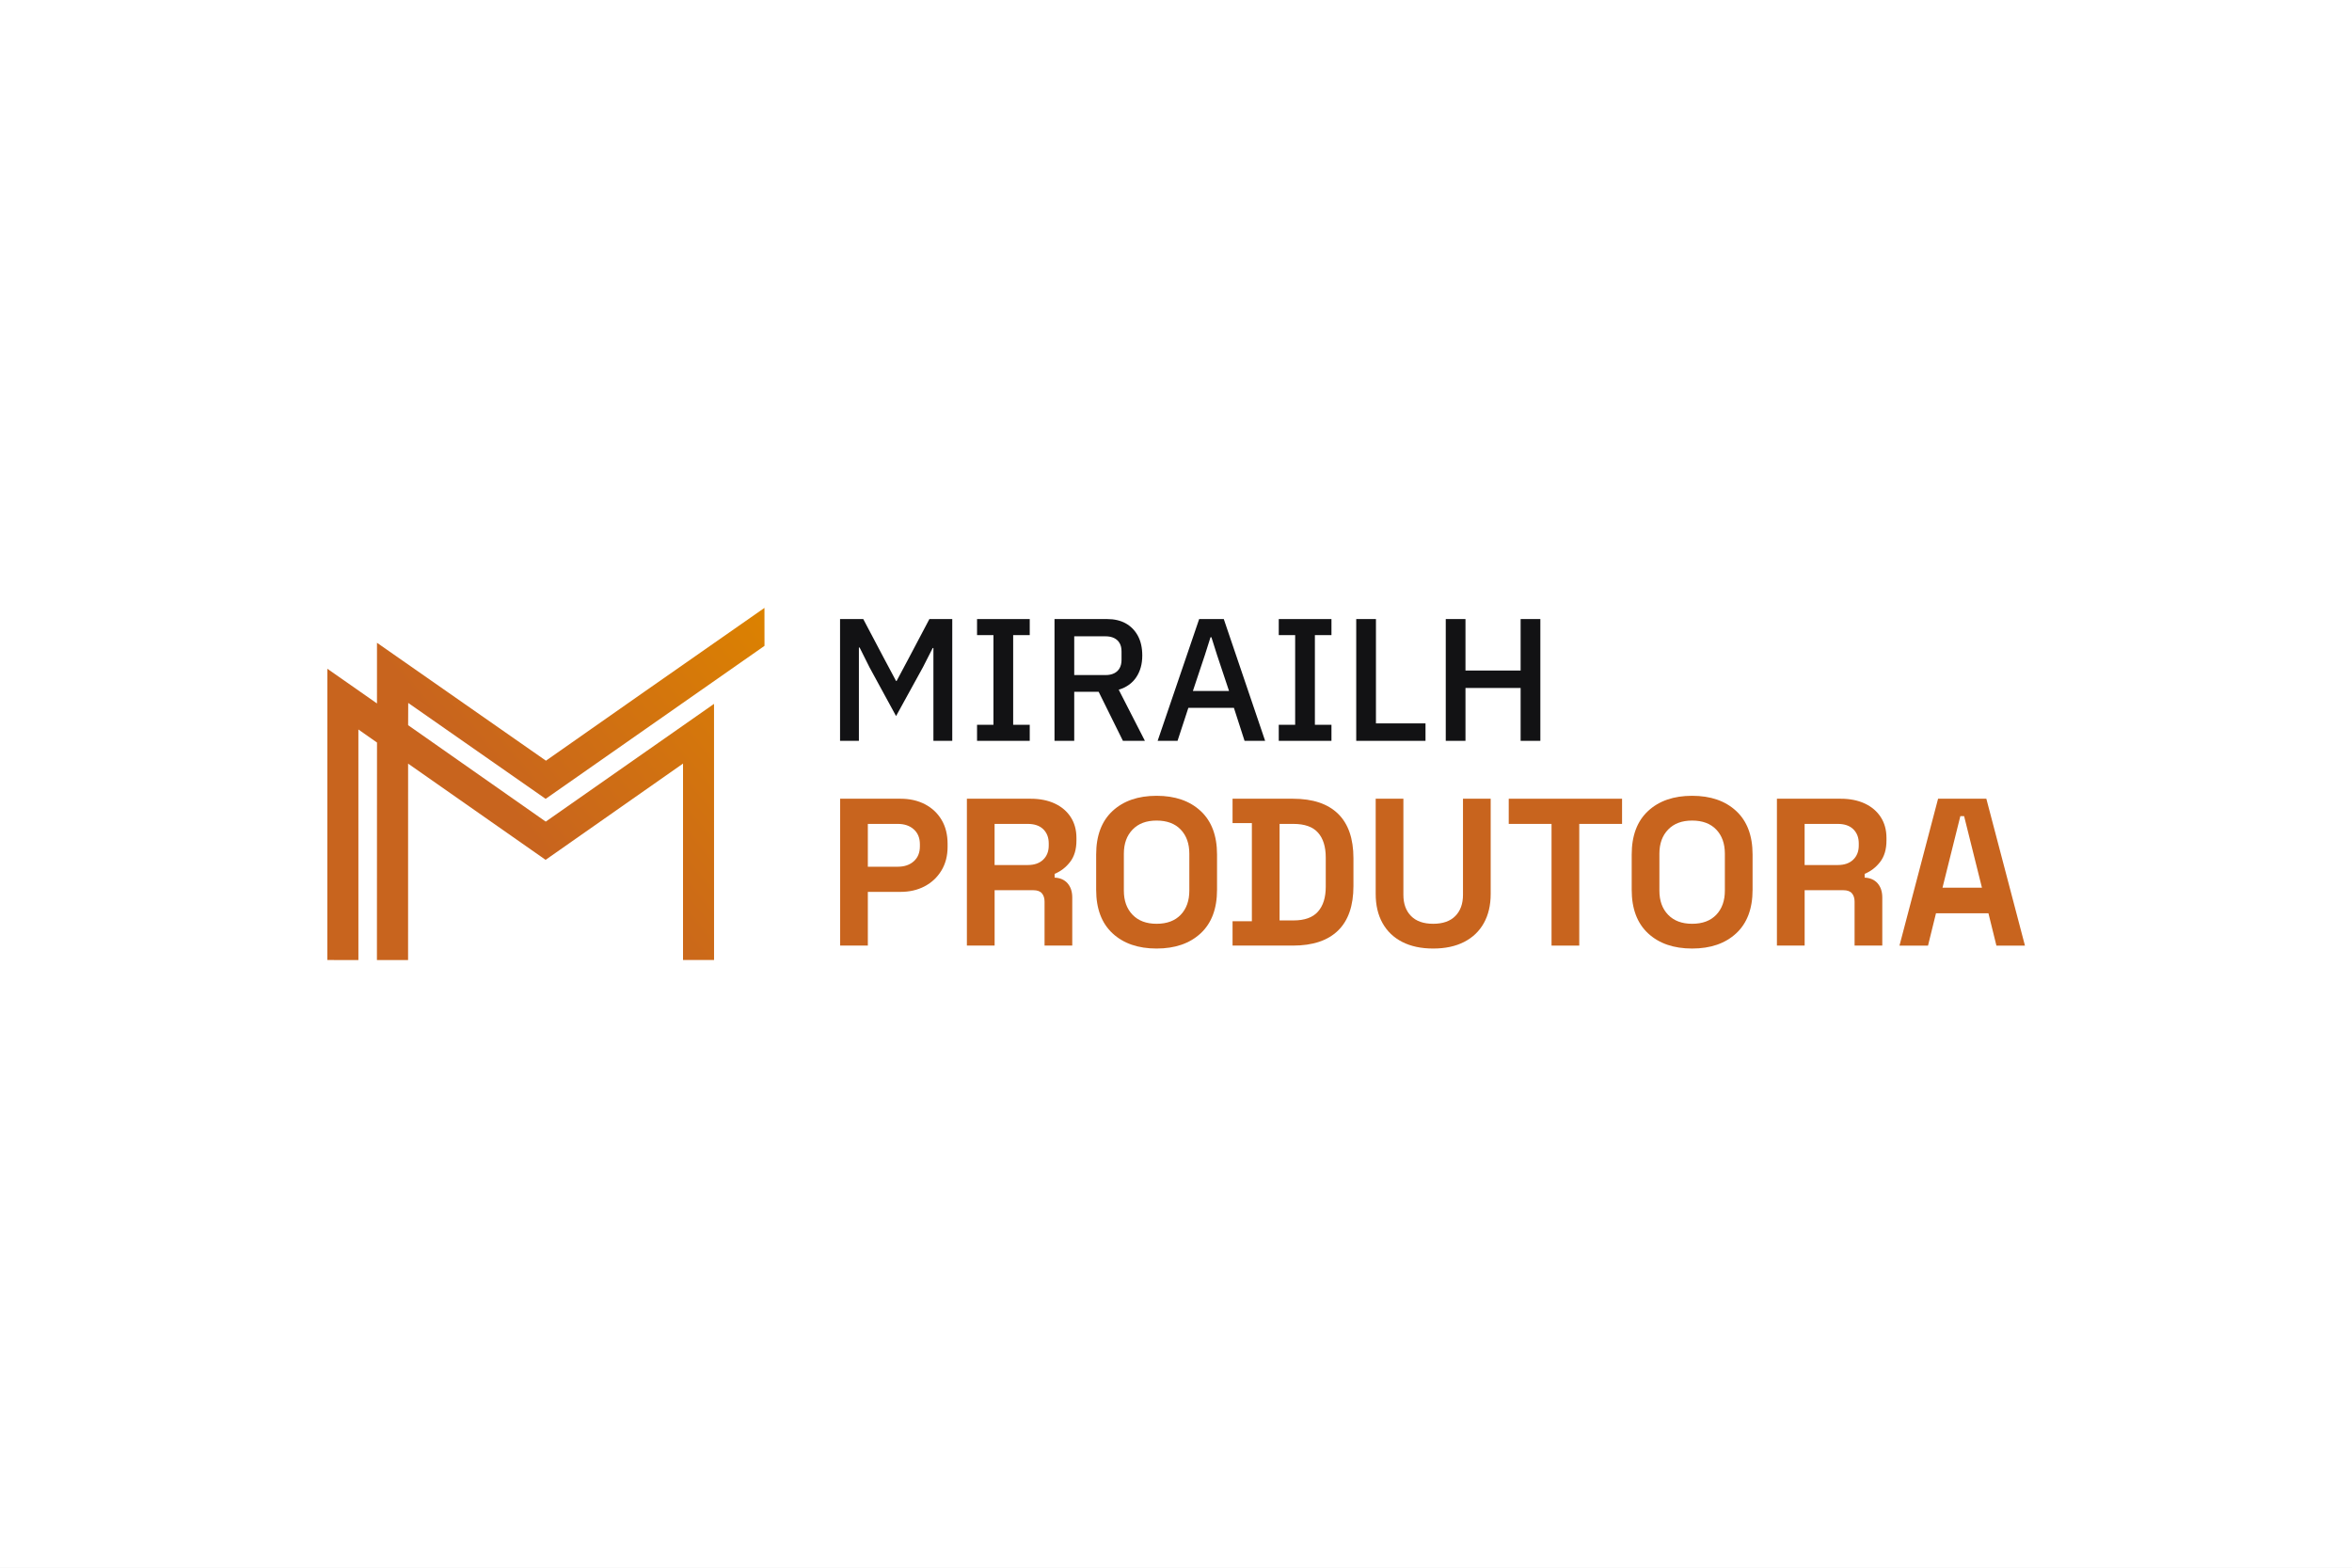
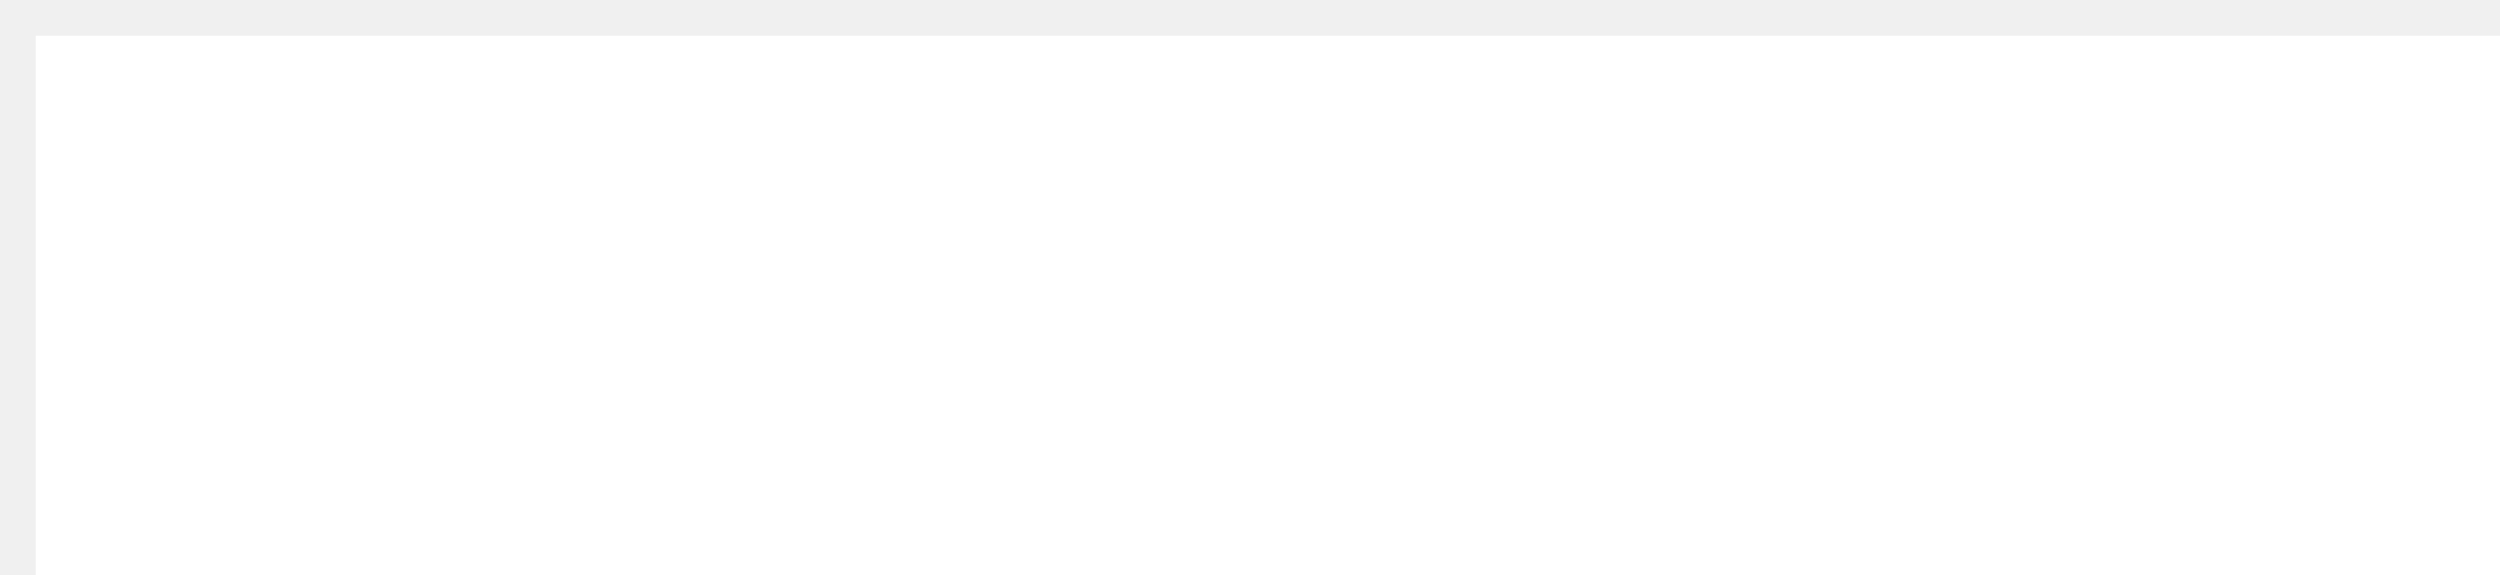
- <svg xmlns="http://www.w3.org/2000/svg" width="1800" height="1200" viewBox="0 0 1800 1200">
+ <svg xmlns="http://www.w3.org/2000/svg" width="1400" height="322" viewBox="-20 -20 1400 322">
  <defs>
    <linearGradient id="Gradiente_sem_nome_868" x1="-765.93" y1="527.36" x2="-421.71" y2="238.53" gradientUnits="userSpaceOnUse">
      <stop offset="0" stop-color="#c8641e" />
      <stop offset=".42" stop-color="#c8641e" />
      <stop offset="1" stop-color="#dc8200" />
    </linearGradient>
  </defs>
  <rect x="0" y="0" width="1800" height="1200" fill="#ffffff" />
-   <g transform="translate(250,464.75) scale(0.9559)">
+   <g transform="translate(0,412.7) scale(1.3235)">
    <g transform="translate(-367,-237)">
      <g transform="translate(1140,0)">
        <polygon fill="url(#Gradiente_sem_nome_868)" points="-707.8 362.29 -707.82 519.57 -732.76 519.57 -732.7 345.42 -747.61 334.96 -747.59 519.59 -772.47 519.56 -772.44 286.34 -732.72 314.11 -732.71 265.52 -597.44 359.95 -518.71 304.78 -422.5 237.6 -422.47 267.99 -597.68 390.51 -707.71 313.7 -707.78 331.52 -597.61 408.74 -462.88 314.45 -462.85 519.53 -487.7 519.53 -487.69 362.25 -597.72 439.35 -707.8 362.29" />
      </g>
    </g>
    <g transform="translate(329,-651.5)">
      <g transform="translate(1140,0)" fill="#121214">
        <path d="M-1057.98,758.55v-97.52h18.58l16.07,30.46,10.2,19.14h.42l10.2-19.14,16.07-30.46h18.3v97.52h-15.09v-74.33h-.56l-7.82,15.37-21.52,39.12-21.24-38.98-7.96-15.93h-.56v74.75h-15.09Z" />
        <path d="M-906.11,758.55h-42.19v-12.85h13.13v-71.81h-13.13v-12.85h42.19v12.85h-13.27v71.81h13.27v12.85Z" />
        <path d="M-870.49,719.29v39.26h-15.79v-97.52h42.05c5.87,0,10.87,1.17,15.02,3.49,4.14,2.33,7.38,5.66,9.71,9.99,2.33,4.33,3.49,9.57,3.49,15.72,0,6.8-1.61,12.6-4.82,17.39-3.21,4.8-7.89,8.13-14.04,9.99l20.96,40.94h-17.6l-19.42-39.26h-19.56ZM-870.49,705.88h25.15c2.61,0,4.87-.46,6.78-1.4,1.91-.93,3.38-2.31,4.4-4.12,1.02-1.82,1.54-4.03,1.54-6.64v-6.71c0-2.7-.51-4.94-1.54-6.71-1.03-1.77-2.49-3.12-4.4-4.05-1.91-.93-4.17-1.4-6.78-1.4h-25.15v31.02Z" />
        <path d="M-717.64,758.55h-16.49l-8.52-26.41h-36.47l-8.66,26.41h-15.93l33.25-97.52h19.7l33.11,97.52ZM-746.56,718.6l-9.64-28.92-4.47-14.11h-.7l-4.47,14.11-9.64,28.92h28.92Z" />
        <path d="M-664.55,758.55h-42.19v-12.85h13.13v-71.81h-13.13v-12.85h42.19v12.85h-13.27v71.81h13.27v12.85Z" />
        <path d="M-589.25,758.55h-55.47v-97.52h15.79v83.55h39.68v13.97Z" />
        <path d="M-513.1,758.55v-42.33h-44.15v42.33h-15.79v-97.52h15.79v41.22h44.15v-41.22h15.79v97.52h-15.79Z" />
      </g>
    </g>
    <g transform="translate(330,-651.5)">
      <g transform="translate(1140,0)" fill="#c8641e">
        <path d="M-1058.9,922.52v-117.61h48.39c7.39,0,13.92,1.49,19.57,4.45,5.65,2.97,10.08,7.14,13.27,12.52,3.19,5.38,4.79,11.76,4.79,19.15v2.35c0,7.28-1.65,13.64-4.96,19.07-3.3,5.43-7.79,9.63-13.44,12.6-5.66,2.97-12.07,4.45-19.24,4.45h-26.21v43.01h-22.18ZM-1036.73,859.35h24.03c5.26,0,9.52-1.45,12.77-4.37,3.25-2.91,4.87-6.89,4.87-11.93v-1.68c0-5.04-1.62-9.01-4.87-11.93-3.25-2.91-7.51-4.37-12.77-4.37h-24.03v34.27Z" />
        <path d="M-957.43,922.52v-117.61h51.08c7.39,0,13.83,1.29,19.32,3.86,5.49,2.58,9.74,6.22,12.77,10.92s4.54,10.25,4.54,16.63v2.02c0,7.06-1.68,12.77-5.04,17.14s-7.51,7.56-12.43,9.58v3.02c4.48.23,7.95,1.76,10.42,4.62,2.46,2.86,3.7,6.64,3.7,11.34v38.47h-22.18v-35.28c0-2.69-.7-4.87-2.1-6.55-1.4-1.68-3.72-2.52-6.97-2.52h-30.91v44.35h-22.18ZM-935.25,858h26.55c5.26,0,9.38-1.43,12.35-4.29,2.97-2.86,4.45-6.64,4.45-11.34v-1.68c0-4.7-1.46-8.48-4.37-11.34-2.91-2.86-7.06-4.28-12.43-4.28h-26.55v32.93Z" />
        <path d="M-805.55,924.87c-14.78,0-26.54-4.06-35.28-12.18-8.74-8.12-13.1-19.74-13.1-34.86v-28.23c0-15.12,4.37-26.74,13.1-34.86,8.74-8.12,20.5-12.18,35.28-12.18s26.55,4.06,35.28,12.18c8.74,8.12,13.11,19.74,13.11,34.86v28.23c0,15.12-4.37,26.74-13.11,34.86-8.74,8.12-20.5,12.18-35.28,12.18ZM-805.55,905.05c8.29,0,14.73-2.41,19.32-7.22,4.59-4.81,6.89-11.26,6.89-19.32v-29.57c0-8.06-2.3-14.5-6.89-19.32-4.59-4.81-11.03-7.22-19.32-7.22s-14.59,2.41-19.24,7.22c-4.65,4.82-6.97,11.26-6.97,19.32v29.57c0,8.06,2.32,14.51,6.97,19.32,4.65,4.82,11.06,7.22,19.24,7.22Z" />
        <path d="M-744.73,922.52v-19.49h15.46v-78.63h-15.46v-19.49h48.39c15.79,0,27.81,4.01,36.04,12.01,8.23,8.01,12.35,19.91,12.35,35.7v22.18c0,15.79-4.12,27.7-12.35,35.7-8.23,8.01-20.25,12.01-36.04,12.01h-48.39ZM-707.09,902.36h11.09c8.96,0,15.51-2.35,19.66-7.06,4.14-4.7,6.22-11.31,6.22-19.83v-23.52c0-8.62-2.07-15.26-6.22-19.91-4.14-4.65-10.7-6.97-19.66-6.97h-11.09v77.29Z" />
        <path d="M-584.11,924.87c-9.63,0-17.89-1.76-24.78-5.29s-12.15-8.57-15.79-15.12c-3.64-6.55-5.46-14.31-5.46-23.27v-76.28h22.18v76.95c0,7.17,2.04,12.83,6.13,16.97,4.09,4.15,10,6.22,17.72,6.22s13.64-2.07,17.73-6.22c4.09-4.14,6.13-9.8,6.13-16.97v-76.95h22.18v76.28c0,8.96-1.82,16.72-5.46,23.27-3.64,6.55-8.91,11.59-15.79,15.12-6.89,3.53-15.15,5.29-24.78,5.29Z" />
        <path d="M-489.35,922.52v-97.45h-34.27v-20.16h90.73v20.16h-34.27v97.45h-22.18Z" />
        <path d="M-376.79,924.87c-14.78,0-26.54-4.06-35.28-12.18-8.74-8.12-13.1-19.74-13.1-34.86v-28.23c0-15.12,4.37-26.74,13.1-34.86,8.74-8.12,20.5-12.18,35.28-12.18s26.55,4.06,35.28,12.18c8.74,8.12,13.11,19.74,13.11,34.86v28.23c0,15.12-4.37,26.74-13.11,34.86-8.74,8.12-20.5,12.18-35.28,12.18ZM-376.79,905.05c8.29,0,14.73-2.41,19.32-7.22,4.59-4.81,6.89-11.26,6.89-19.32v-29.57c0-8.06-2.3-14.5-6.89-19.32-4.59-4.81-11.03-7.22-19.32-7.22s-14.59,2.41-19.24,7.22c-4.65,4.82-6.97,11.26-6.97,19.32v29.57c0,8.06,2.32,14.51,6.97,19.32,4.65,4.82,11.06,7.22,19.24,7.22Z" />
        <path d="M-308.91,922.52v-117.61h51.08c7.39,0,13.83,1.29,19.32,3.86,5.49,2.58,9.74,6.22,12.77,10.92s4.54,10.25,4.54,16.63v2.02c0,7.06-1.68,12.77-5.04,17.14s-7.51,7.56-12.43,9.58v3.02c4.48.23,7.95,1.76,10.42,4.62,2.46,2.86,3.7,6.64,3.7,11.34v38.47h-22.18v-35.28c0-2.69-.7-4.87-2.1-6.55-1.4-1.68-3.72-2.52-6.97-2.52h-30.91v44.35h-22.18ZM-286.73,858h26.55c5.26,0,9.38-1.43,12.35-4.29,2.97-2.86,4.45-6.64,4.45-11.34v-1.68c0-4.7-1.46-8.48-4.37-11.34-2.91-2.86-7.06-4.28-12.43-4.28h-26.55v32.93Z" />
        <path d="M-210.79,922.52l30.91-117.61h38.64l30.91,117.61h-22.85l-6.38-25.87h-42l-6.38,25.87h-22.85ZM-176.35,876.15h31.59l-14.28-57.29h-3.02l-14.28,57.29Z" />
      </g>
    </g>
  </g>
</svg>
